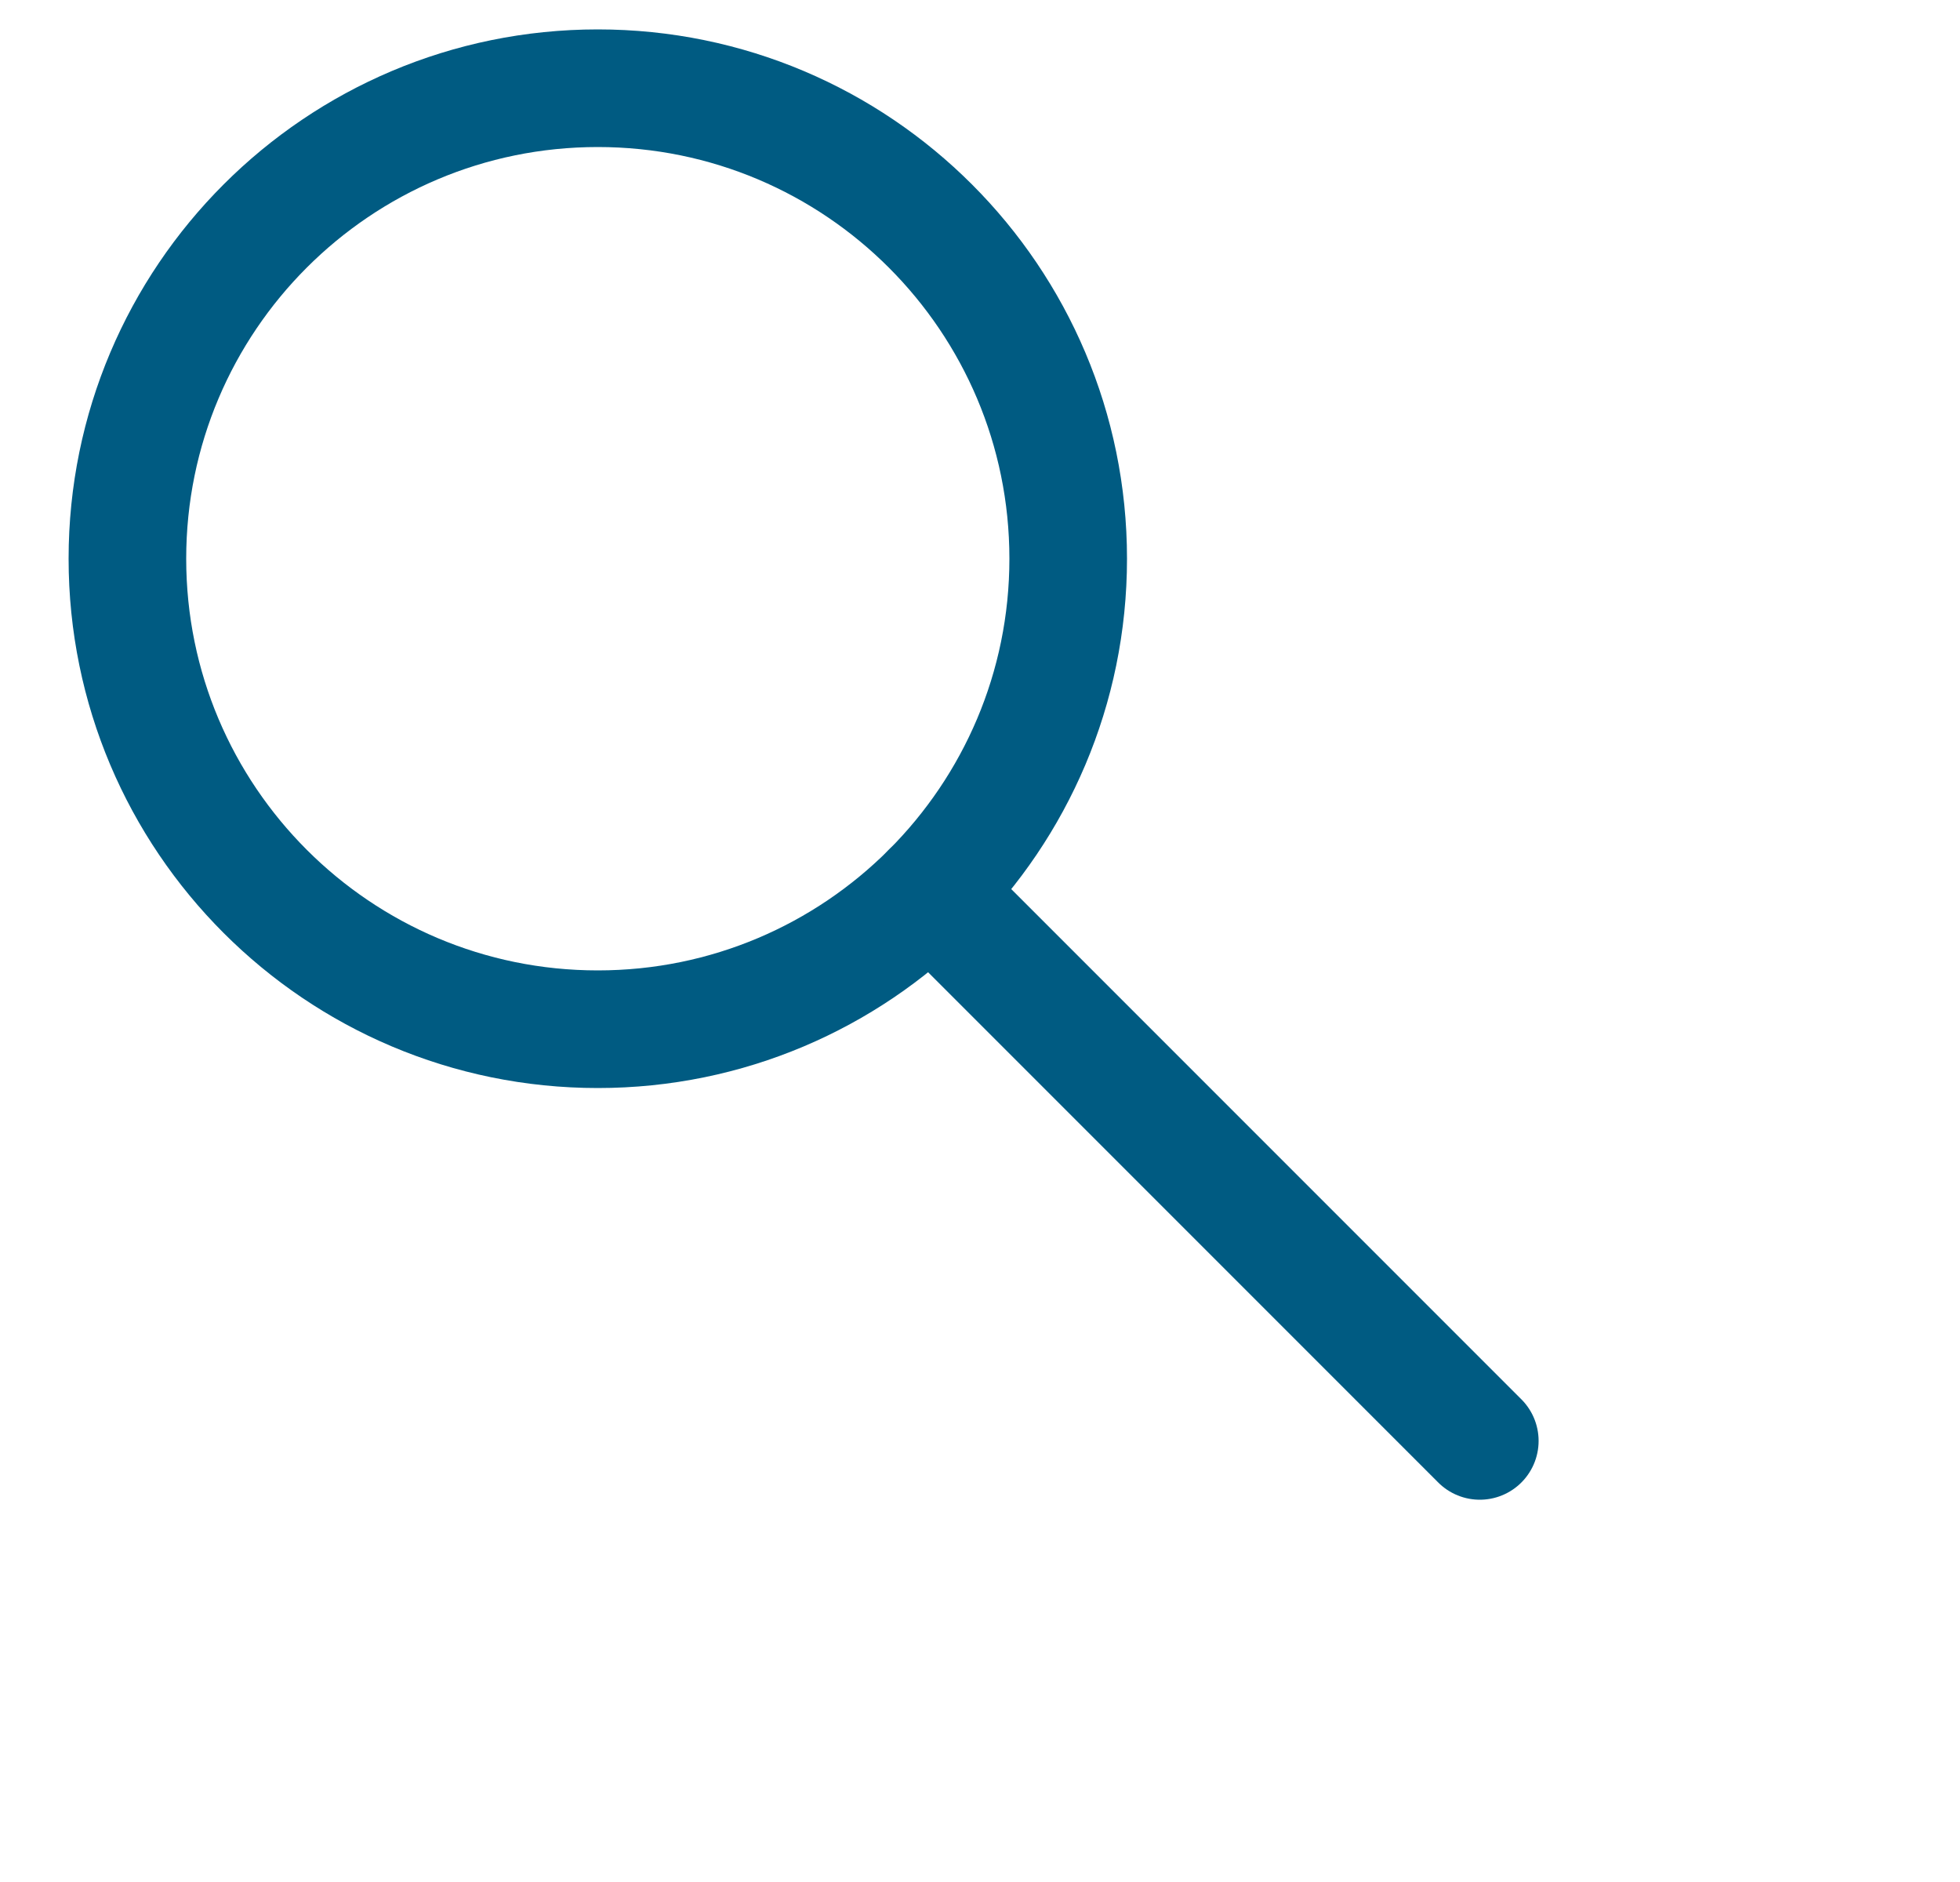
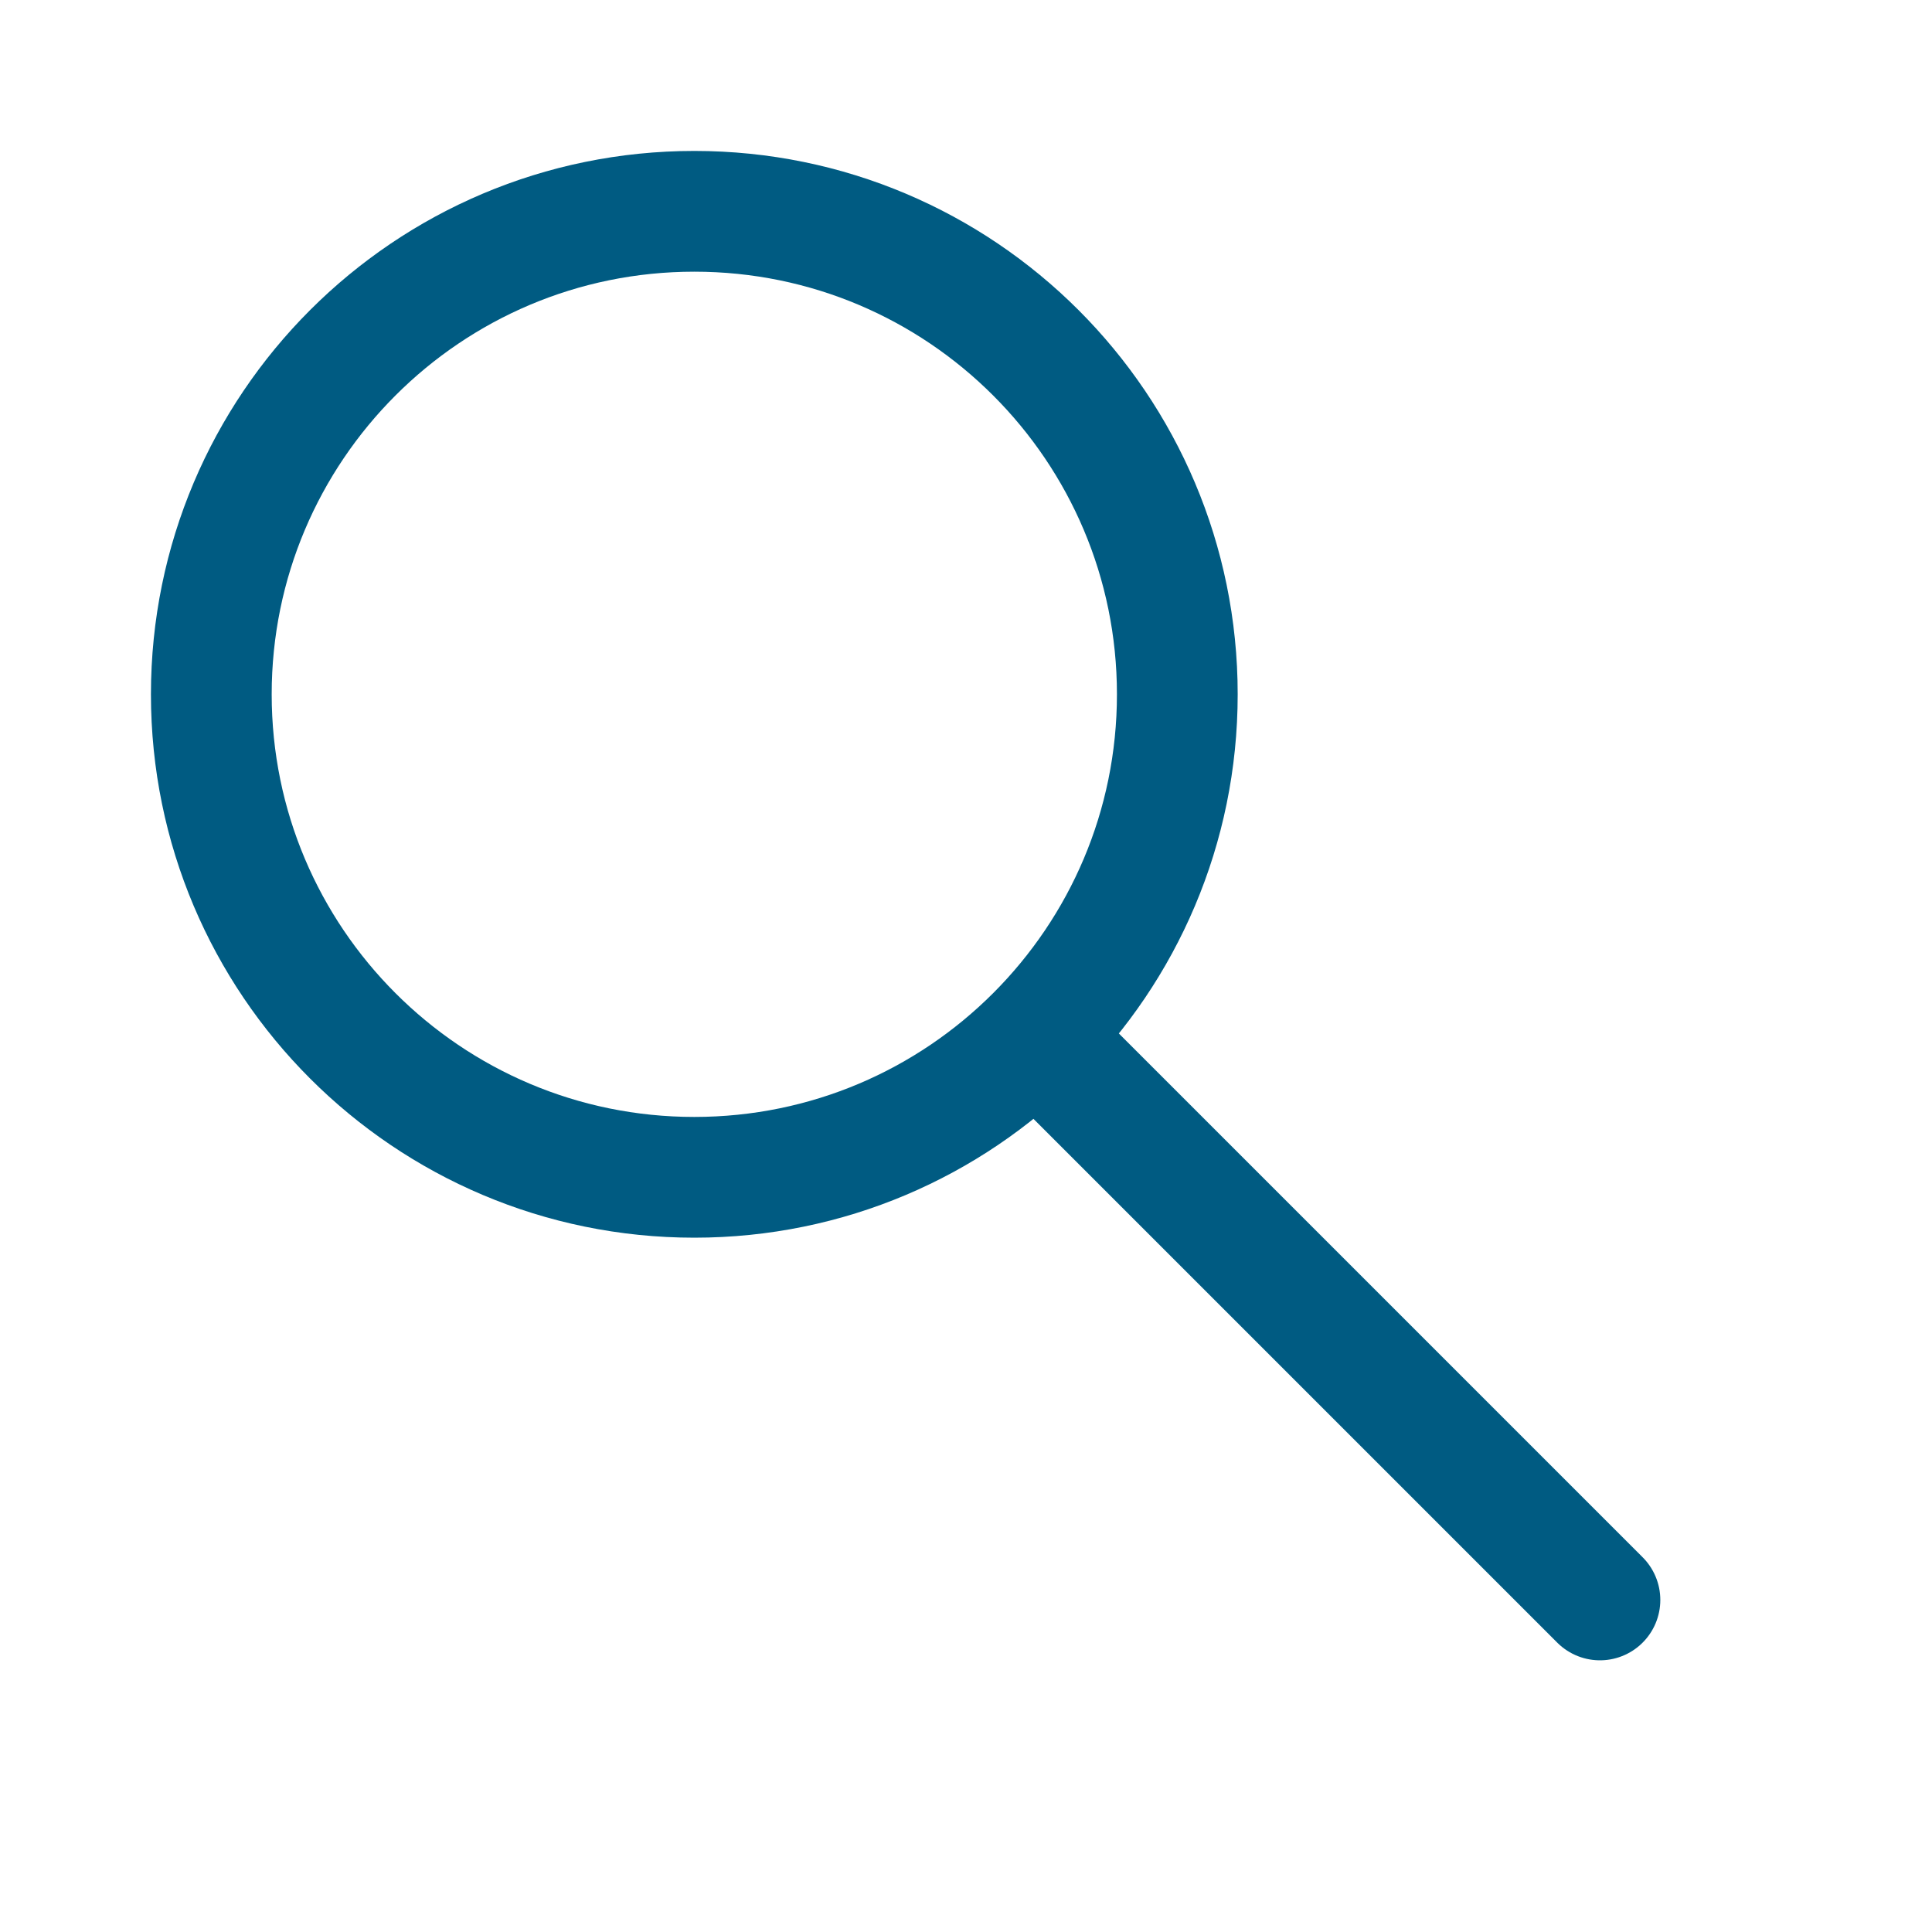
- <svg xmlns="http://www.w3.org/2000/svg" width="25px" height="24px" viewBox="-1 -1 32 32" version="1.1">
-   <defs />
-   <g id="Grunn-moduler" stroke="none" stroke-width="2" fill="none" fill-rule="evenodd" stroke-linejoin="round">
-     <g id="Ui-kit" transform="translate(-246, -2839)" stroke="#005b82">
-       <g id="Stroke-240-+-Stroke-241-Copy" transform="translate(246, 2839)">
-         <path d="M16.5,8.5 C16.5,12.917 12.918,16.5 8.5,16.5 C4.082,16.5 0.5,12.917 0.5,8.5 C0.5,4.082 4.082,0.5 8.5,0.5 C12.918,0.5 16.5,4.082 16.5,8.5 L16.5,8.5 Z" id="Stroke-240" />
-         <path d="M14.156,14.156 L23.5,23.5" id="Stroke-241" stroke-linecap="round" />
-       </g>
-     </g>
+ <svg xmlns="http://www.w3.org/2000/svg" width="24px" height="24px" viewBox="0 0 32 32" version="1.1">
+   <g transform="translate(6, 6)">
+     <circle cx="5.5" cy="5.5" r="8" fill="none" stroke-width="2" stroke="#005b82" />
+     <line x1="11.2" y1="11.2" x2="20.5" y2="20.5" stroke-width="2" stroke="#005b82" stroke-linecap="round" />
  </g>
</svg>
